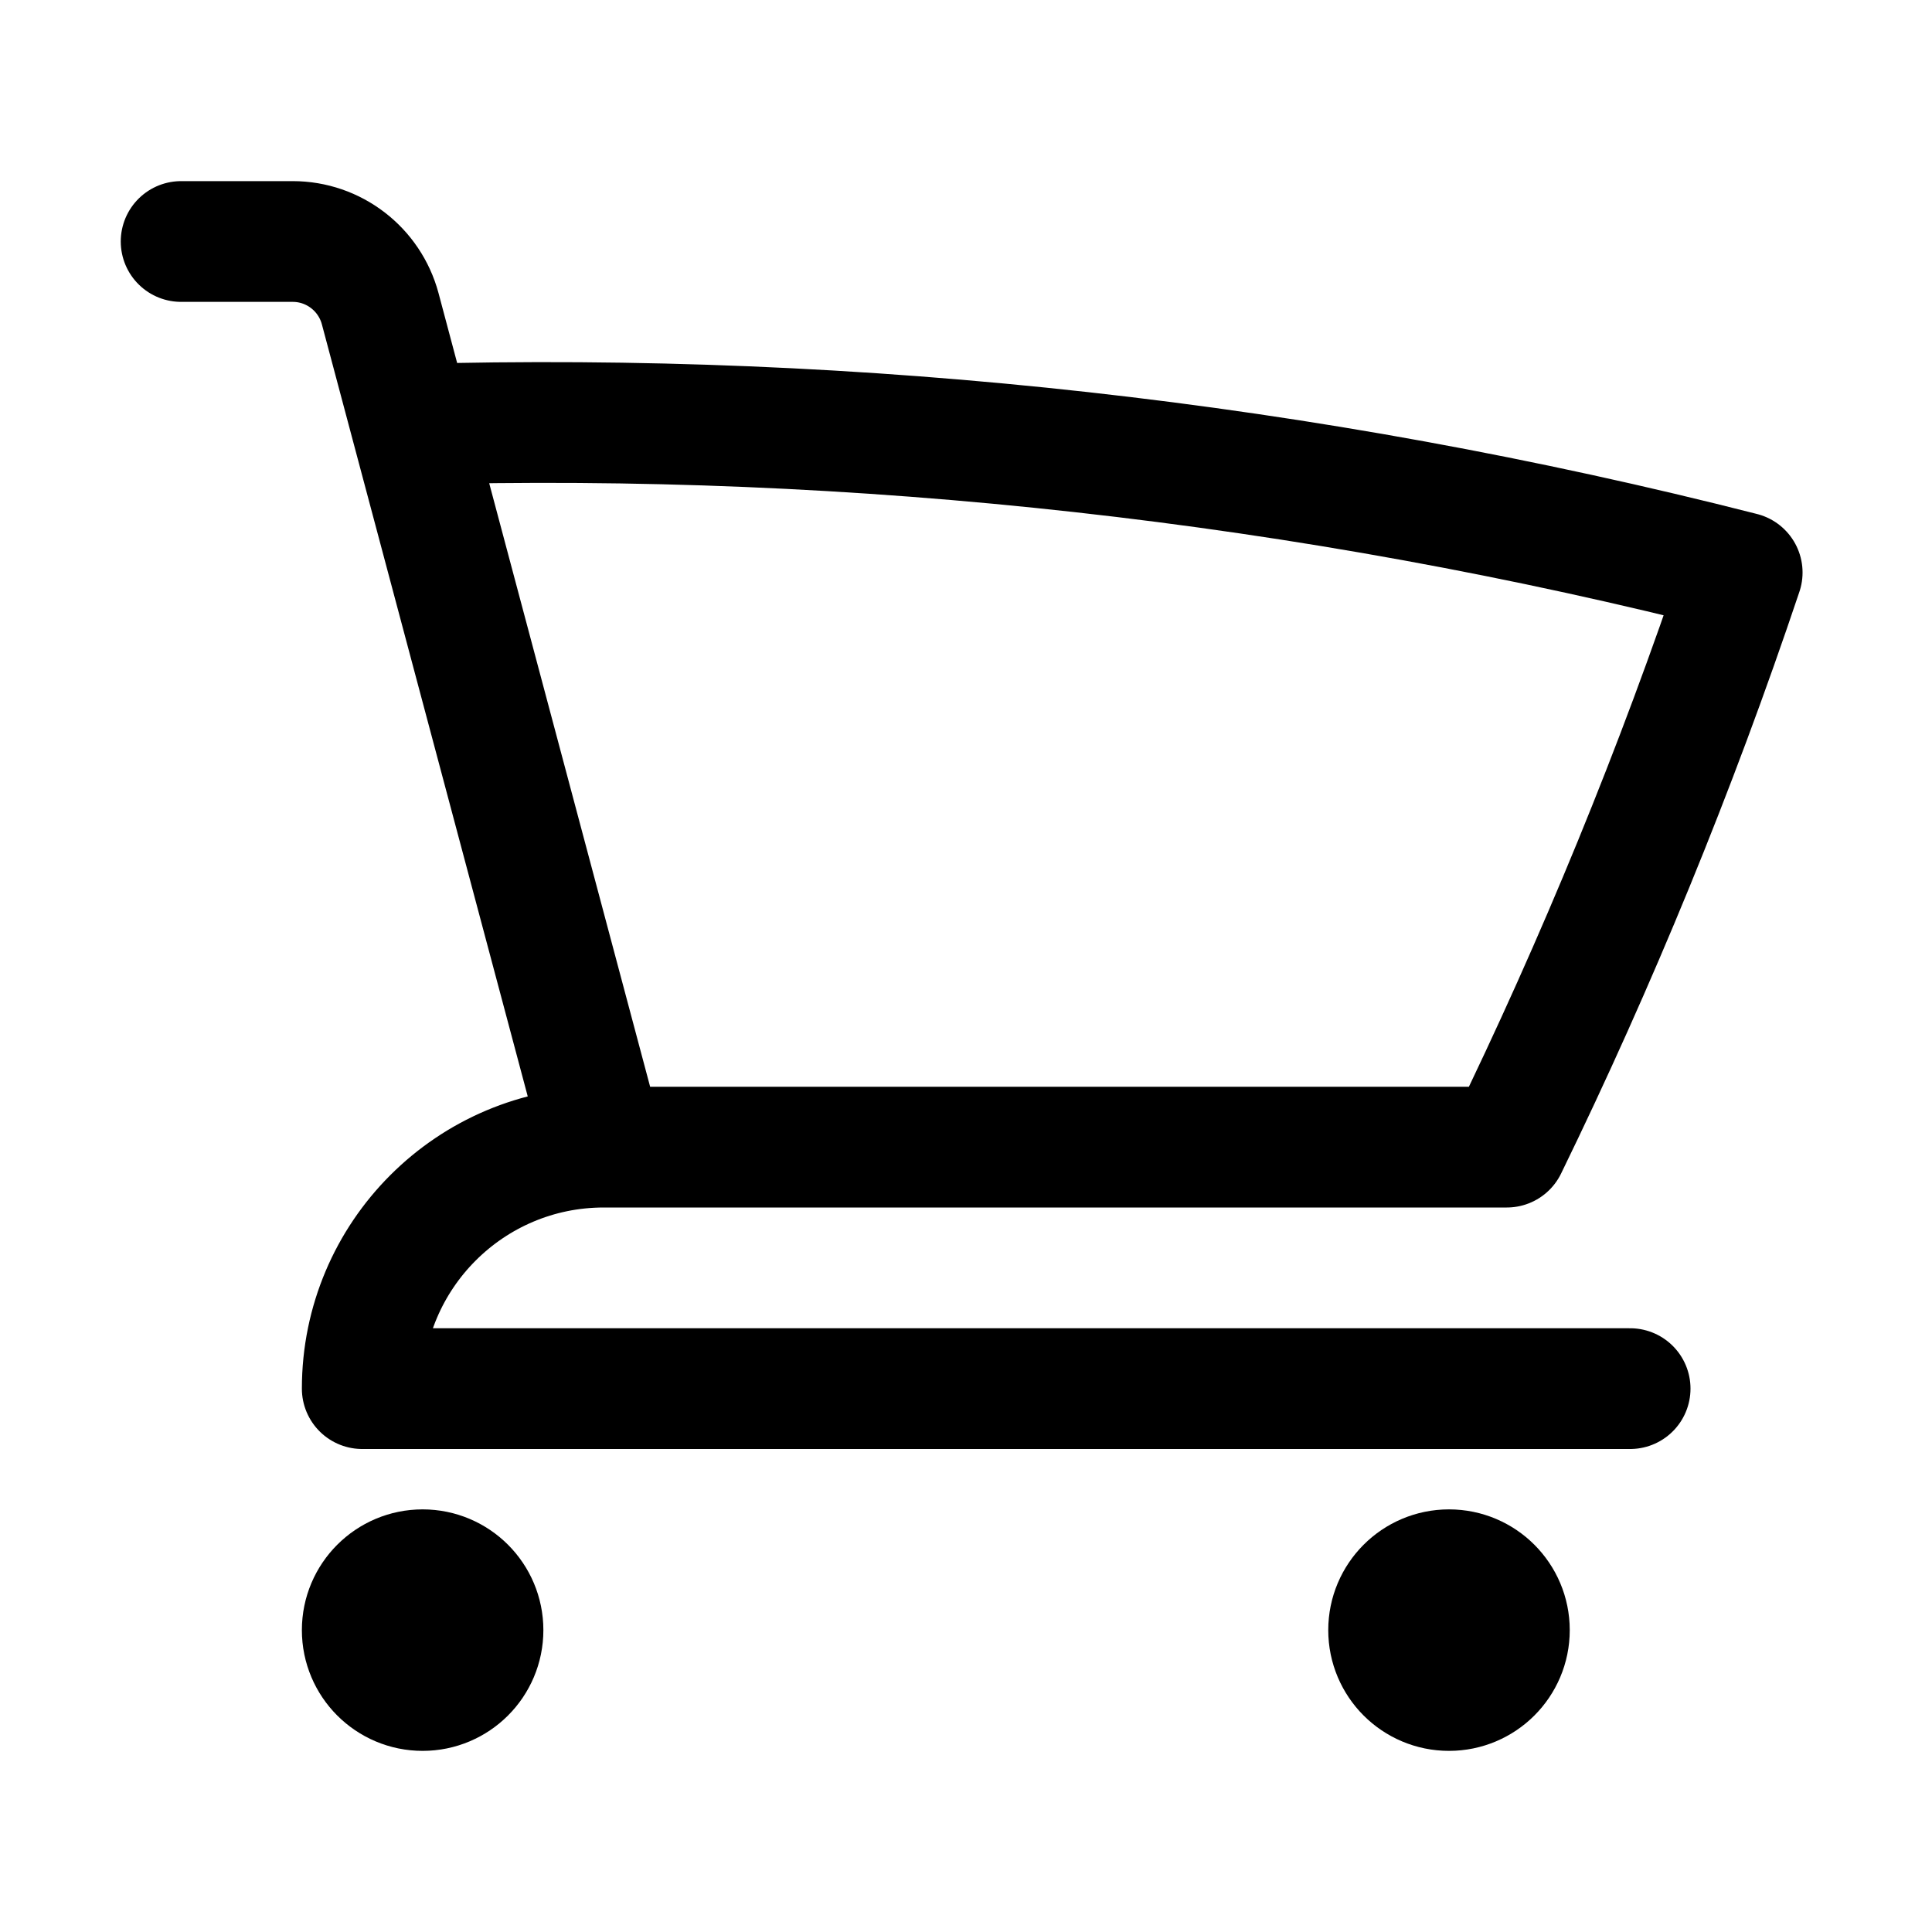
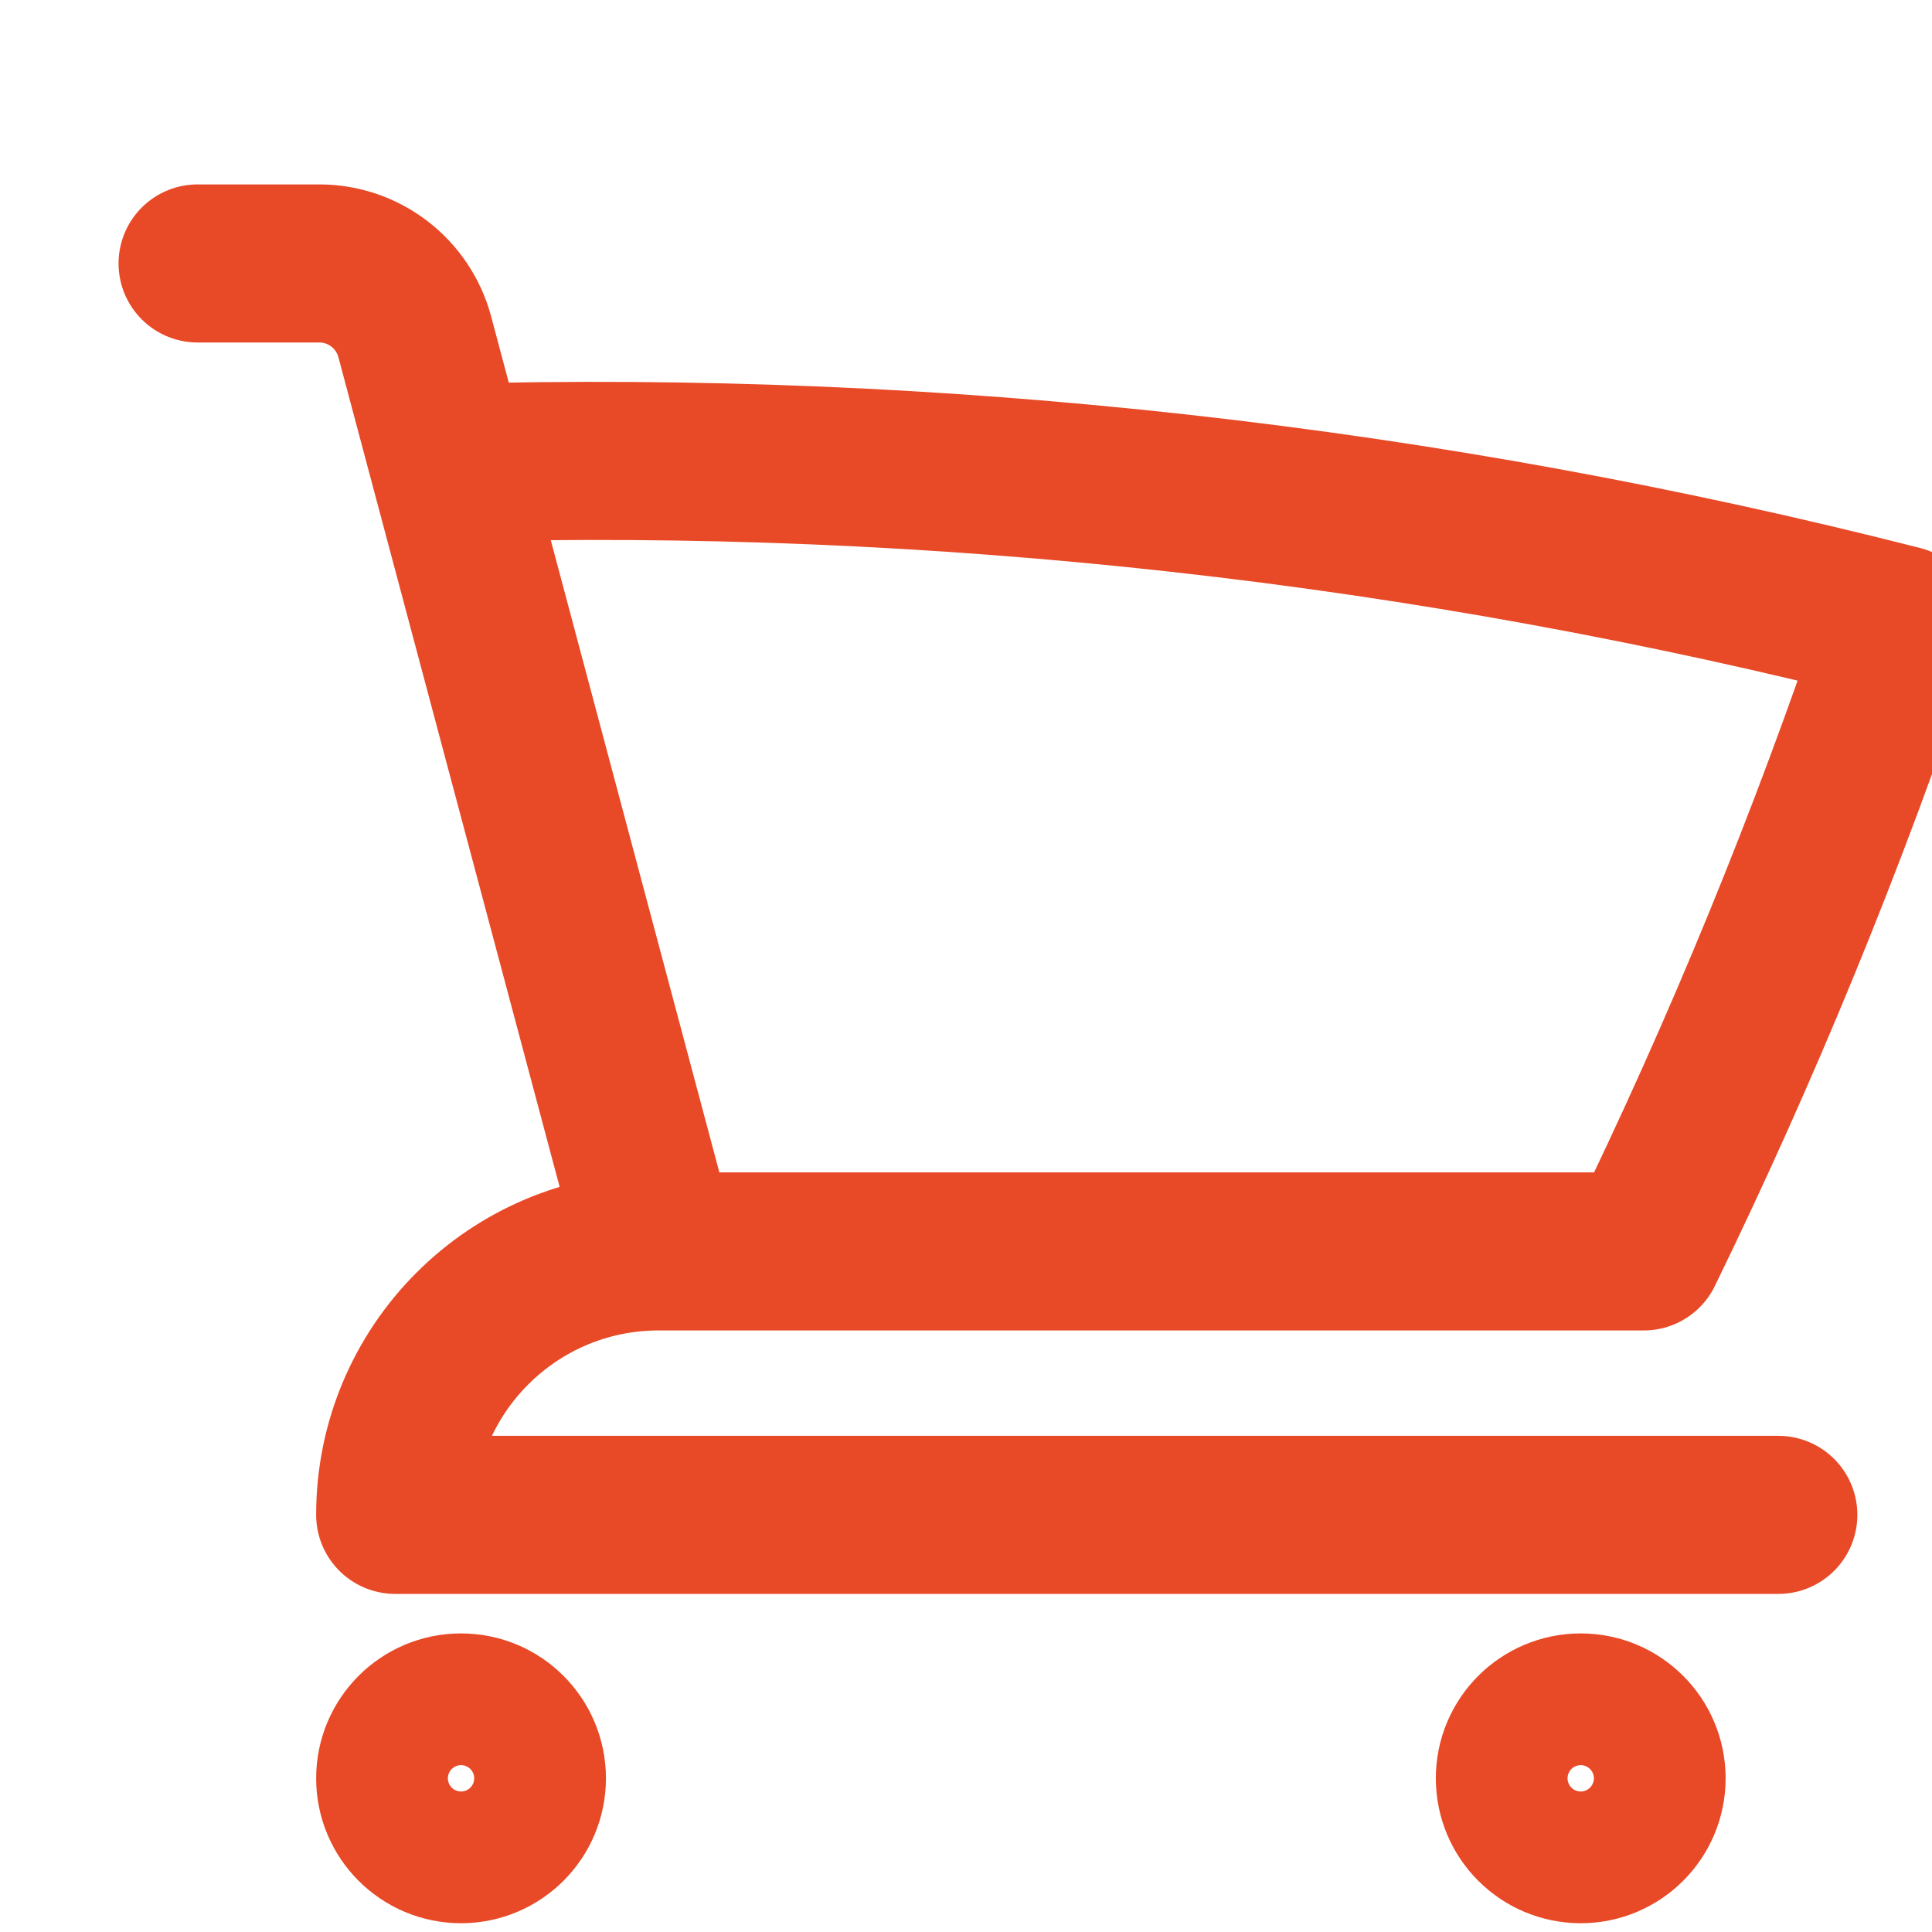
- <svg xmlns="http://www.w3.org/2000/svg" fill="none" viewBox="0 0 24 24" stroke-width="1.5" stroke="currentColor" class="w-6 h-6">
+ <svg xmlns="http://www.w3.org/2000/svg" fill="none" viewBox="0 0 22 22" stroke-width="1.8" stroke="#E84926" class="w-8 h-8">
  <path stroke-linecap="round" stroke-linejoin="round" d="M2.25 3h1.386c.51 0 .955.343 1.087.835l.383 1.437M7.5 14.25a3 3 0 00-3 3h15.75m-12.75-3h11.218c1.121-2.3 2.1-4.684 2.924-7.138a60.114 60.114 0 00-16.536-1.84M7.5 14.25L5.106 5.272M6 20.25a.75.75 0 11-1.5 0 .75.75 0 011.5 0zm12.75 0a.75.75 0 11-1.5 0 .75.75 0 011.5 0z" />
</svg>
